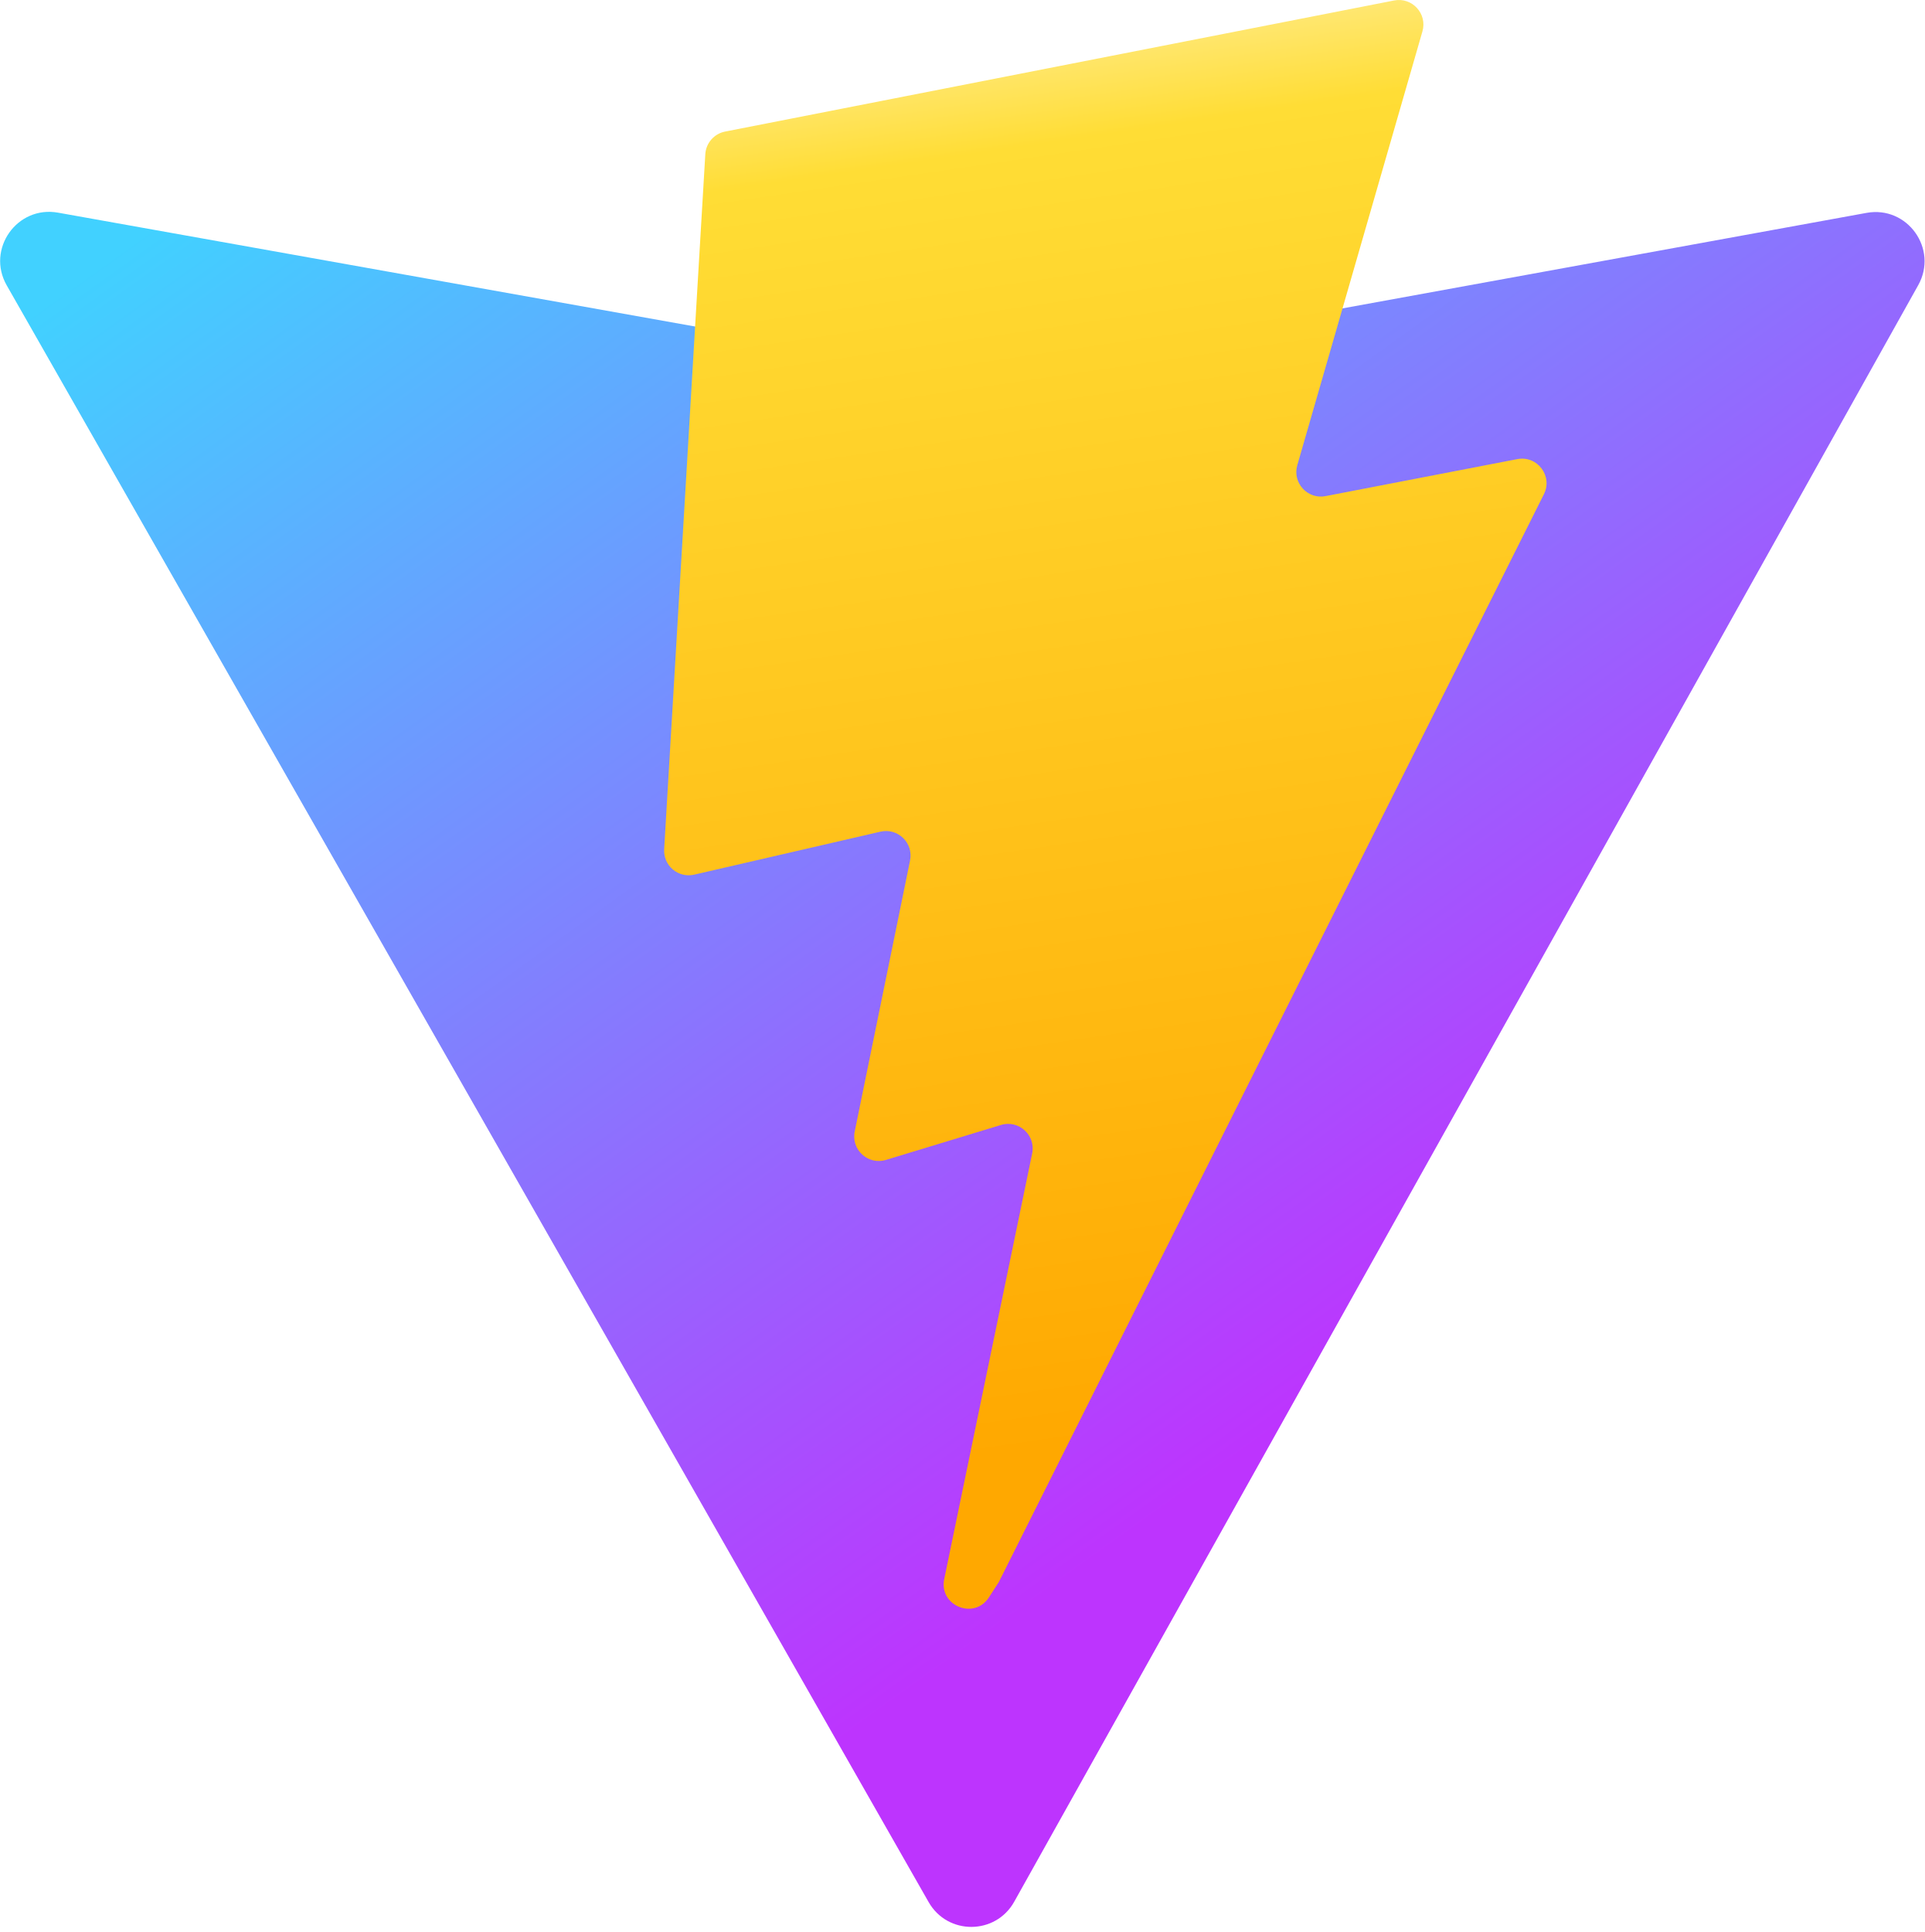
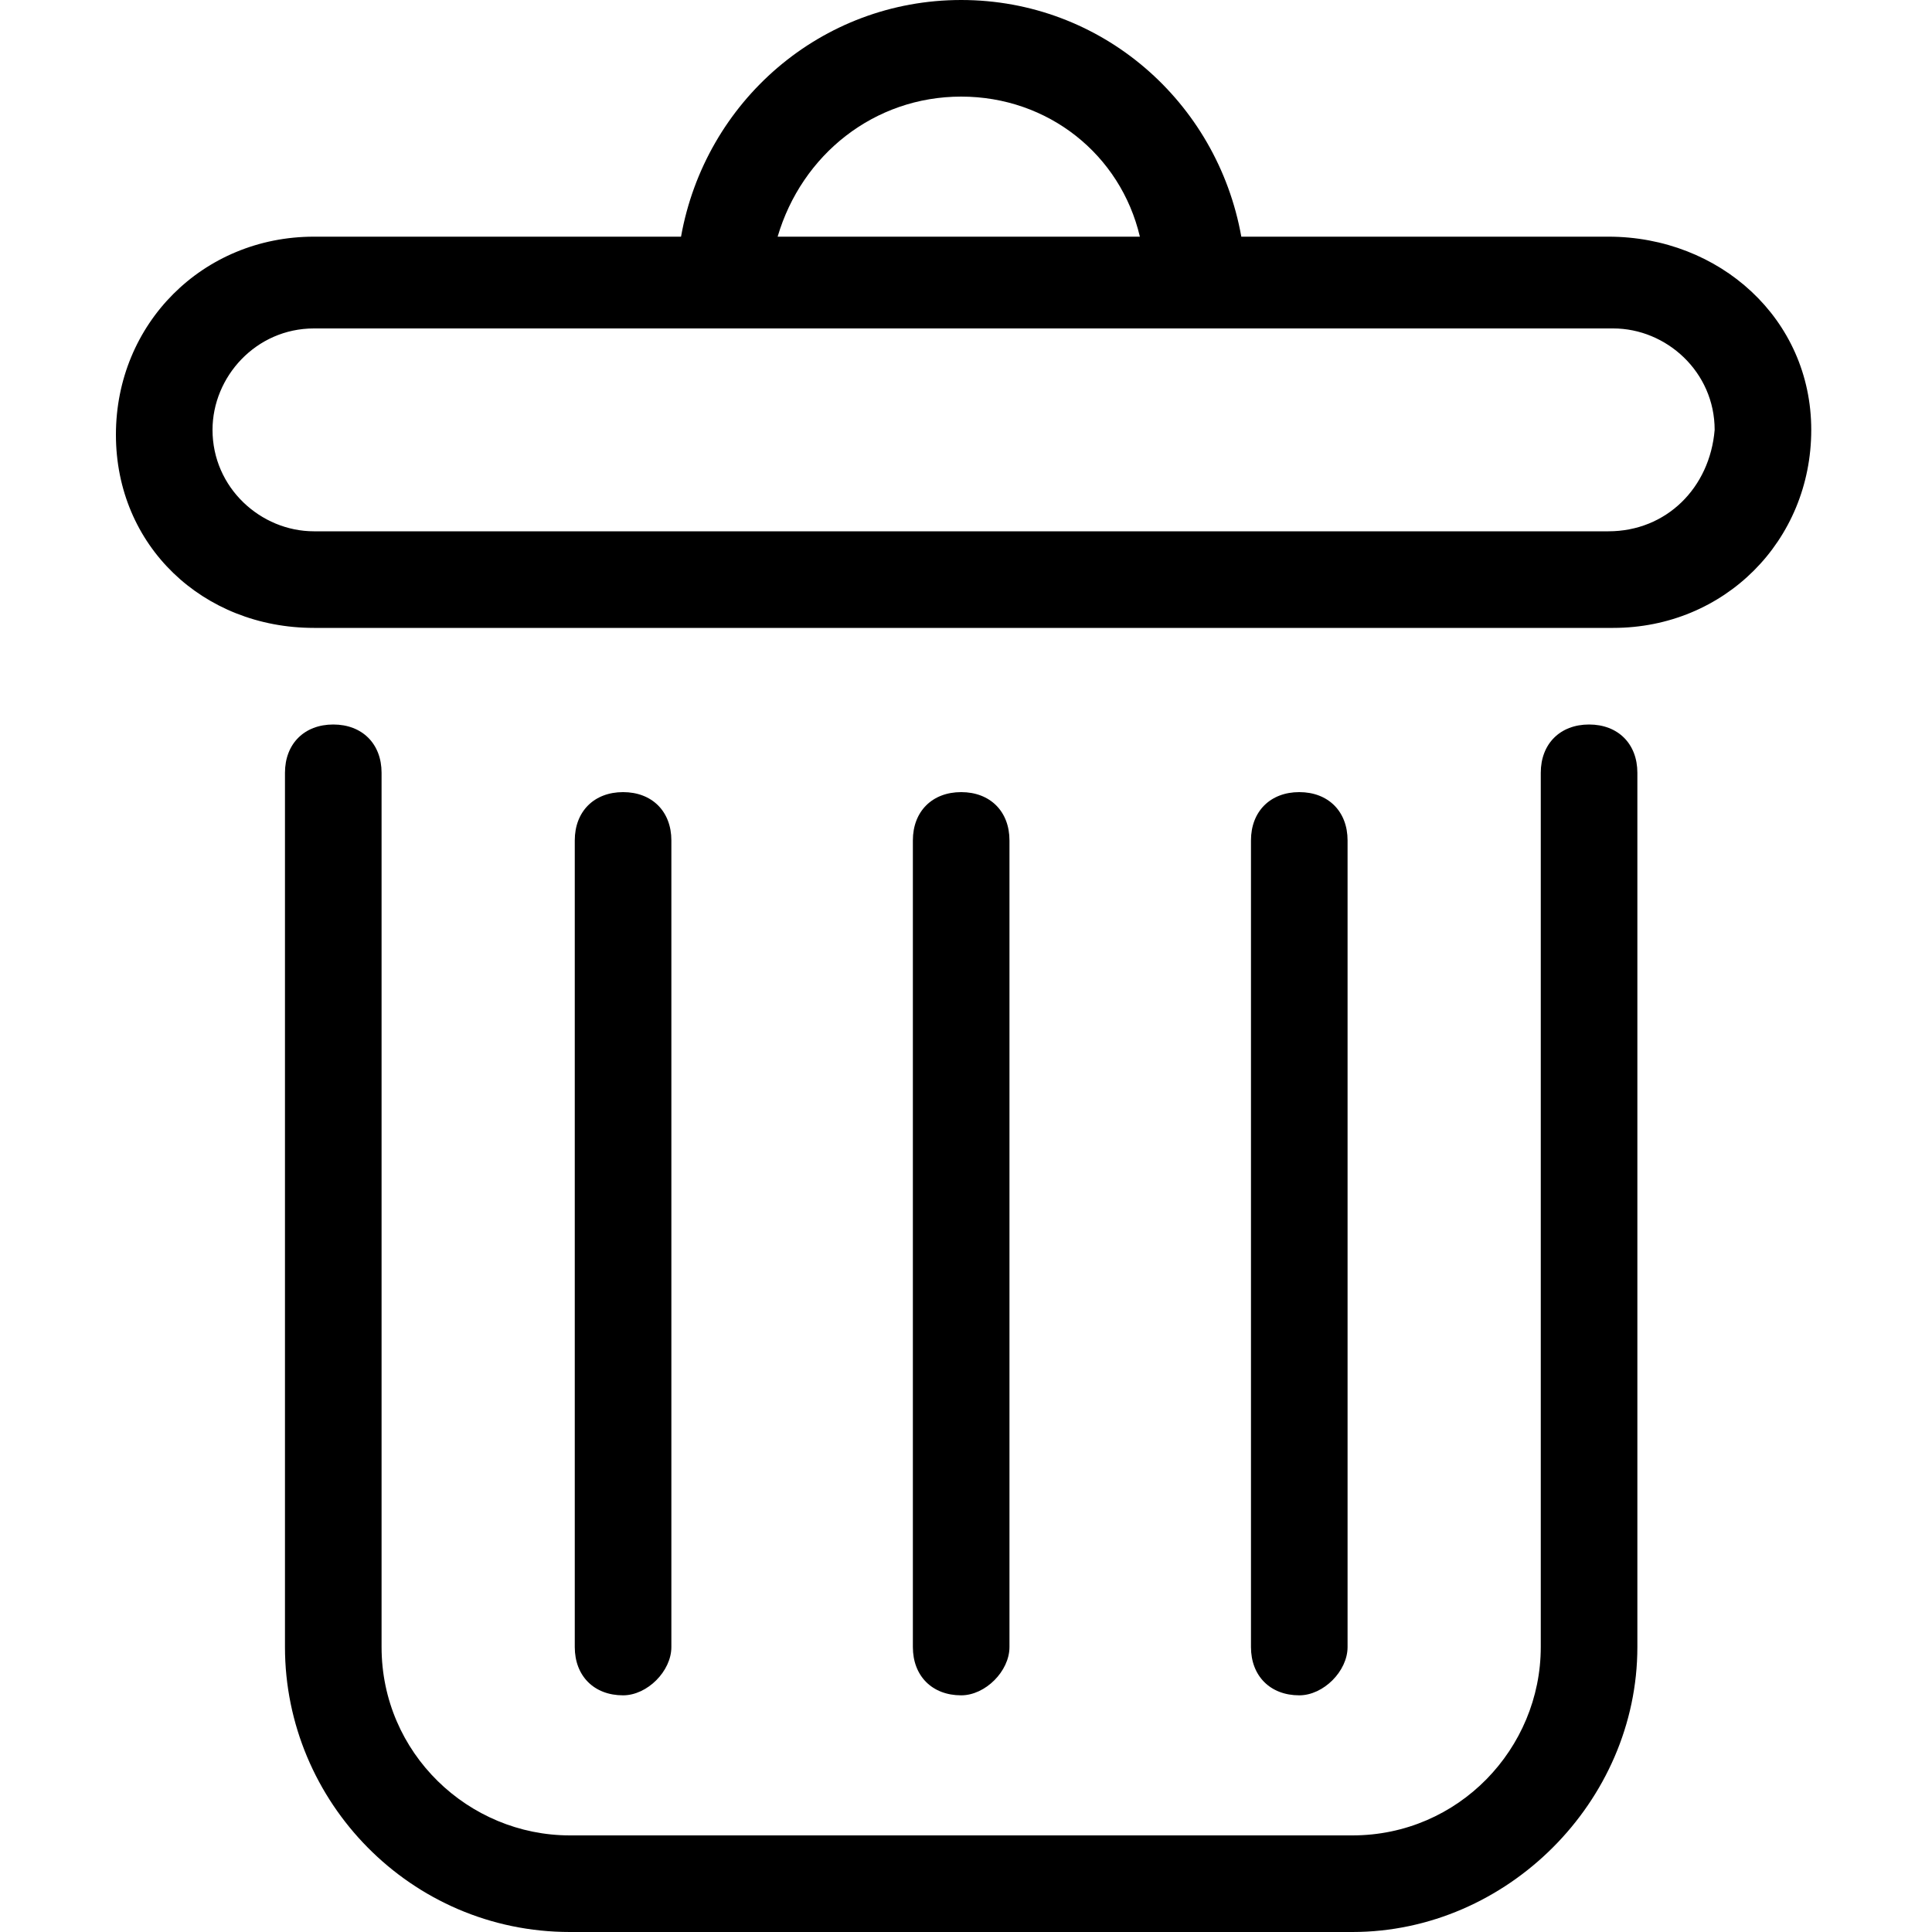
- <svg xmlns="http://www.w3.org/2000/svg" aria-hidden="true" role="img" class="iconify iconify--logos" width="31.88" height="32" preserveAspectRatio="xMidYMid meet" viewBox="0 0 256 257">
-   <defs>
-     <linearGradient id="IconifyId1813088fe1fbc01fb466" x1="-.828%" x2="57.636%" y1="7.652%" y2="78.411%">
-       <stop offset="0%" stop-color="#41D1FF" />
-       <stop offset="100%" stop-color="#BD34FE" />
-     </linearGradient>
-     <linearGradient id="IconifyId1813088fe1fbc01fb467" x1="43.376%" x2="50.316%" y1="2.242%" y2="89.03%">
-       <stop offset="0%" stop-color="#FFEA83" />
-       <stop offset="8.333%" stop-color="#FFDD35" />
-       <stop offset="100%" stop-color="#FFA800" />
-     </linearGradient>
-   </defs>
-   <path fill="url(#IconifyId1813088fe1fbc01fb466)" d="M255.153 37.938L134.897 252.976c-2.483 4.44-8.862 4.466-11.382.048L.875 37.958c-2.746-4.814 1.371-10.646 6.827-9.67l120.385 21.517a6.537 6.537 0 0 0 2.322-.004l117.867-21.483c5.438-.991 9.574 4.796 6.877 9.62Z" />
-   <path fill="url(#IconifyId1813088fe1fbc01fb467)" d="M185.432.063L96.44 17.501a3.268 3.268 0 0 0-2.634 3.014l-5.474 92.456a3.268 3.268 0 0 0 3.997 3.378l24.777-5.718c2.318-.535 4.413 1.507 3.936 3.838l-7.361 36.047c-.495 2.426 1.782 4.5 4.151 3.78l15.304-4.649c2.372-.72 4.652 1.36 4.15 3.788l-11.698 56.621c-.732 3.542 3.979 5.473 5.943 2.437l1.313-2.028l72.516-144.72c1.215-2.423-.88-5.186-3.54-4.672l-25.505 4.922c-2.396.462-4.435-1.77-3.759-4.114l16.646-57.705c.677-2.35-1.37-4.583-3.769-4.113Z" />
+ <svg xmlns="http://www.w3.org/2000/svg" enable-background="new 0 0 40 40" id="Слой_1" version="1.1" viewBox="0 0 40 40" xml:space="preserve">
+   <g>
+     <path d="M28,40H11.8c-3.3,0-5.9-2.7-5.9-5.9V16c0-0.6,0.4-1,1-1s1,0.4,1,1v18.1c0,2.2,1.8,3.9,3.9,3.9H28c2.2,0,3.9-1.8,3.9-3.9V16   c0-0.6,0.4-1,1-1s1,0.4,1,1v18.1C33.9,37.3,31.2,40,28,40z" />
+   </g>
+   <g>
+     <path d="M33.3,4.9h-7.6C25.2,2.1,22.8,0,19.9,0s-5.3,2.1-5.8,4.9H6.5c-2.3,0-4.1,1.8-4.1,4.1S4.2,13,6.5,13h26.9   c2.3,0,4.1-1.8,4.1-4.1S35.6,4.9,33.3,4.9z M19.9,2c1.8,0,3.3,1.2,3.7,2.9h-7.5C16.6,3.2,18.1,2,19.9,2z M33.3,11H6.5   c-1.1,0-2.1-0.9-2.1-2.1c0-1.1,0.9-2.1,2.1-2.1h26.9c1.1,0,2.1,0.9,2.1,2.1C35.4,10.1,34.5,11,33.3,11z" />
+   </g>
+   <g>
+     <path d="M12.9,35.1c-0.6,0-1-0.4-1-1V17.4c0-0.6,0.4-1,1-1s1,0.4,1,1v16.7C13.9,34.6,13.4,35.1,12.9,35.1z" />
+   </g>
+   <g>
+     <path d="M26.9,35.1c-0.6,0-1-0.4-1-1V17.4c0-0.6,0.4-1,1-1s1,0.4,1,1v16.7C27.9,34.6,27.4,35.1,26.9,35.1z" />
+   </g>
+   <g>
+     <path d="M19.9,35.1c-0.6,0-1-0.4-1-1V17.4c0-0.6,0.4-1,1-1s1,0.4,1,1v16.7C20.9,34.6,20.4,35.1,19.9,35.1z" />
+   </g>
</svg>
